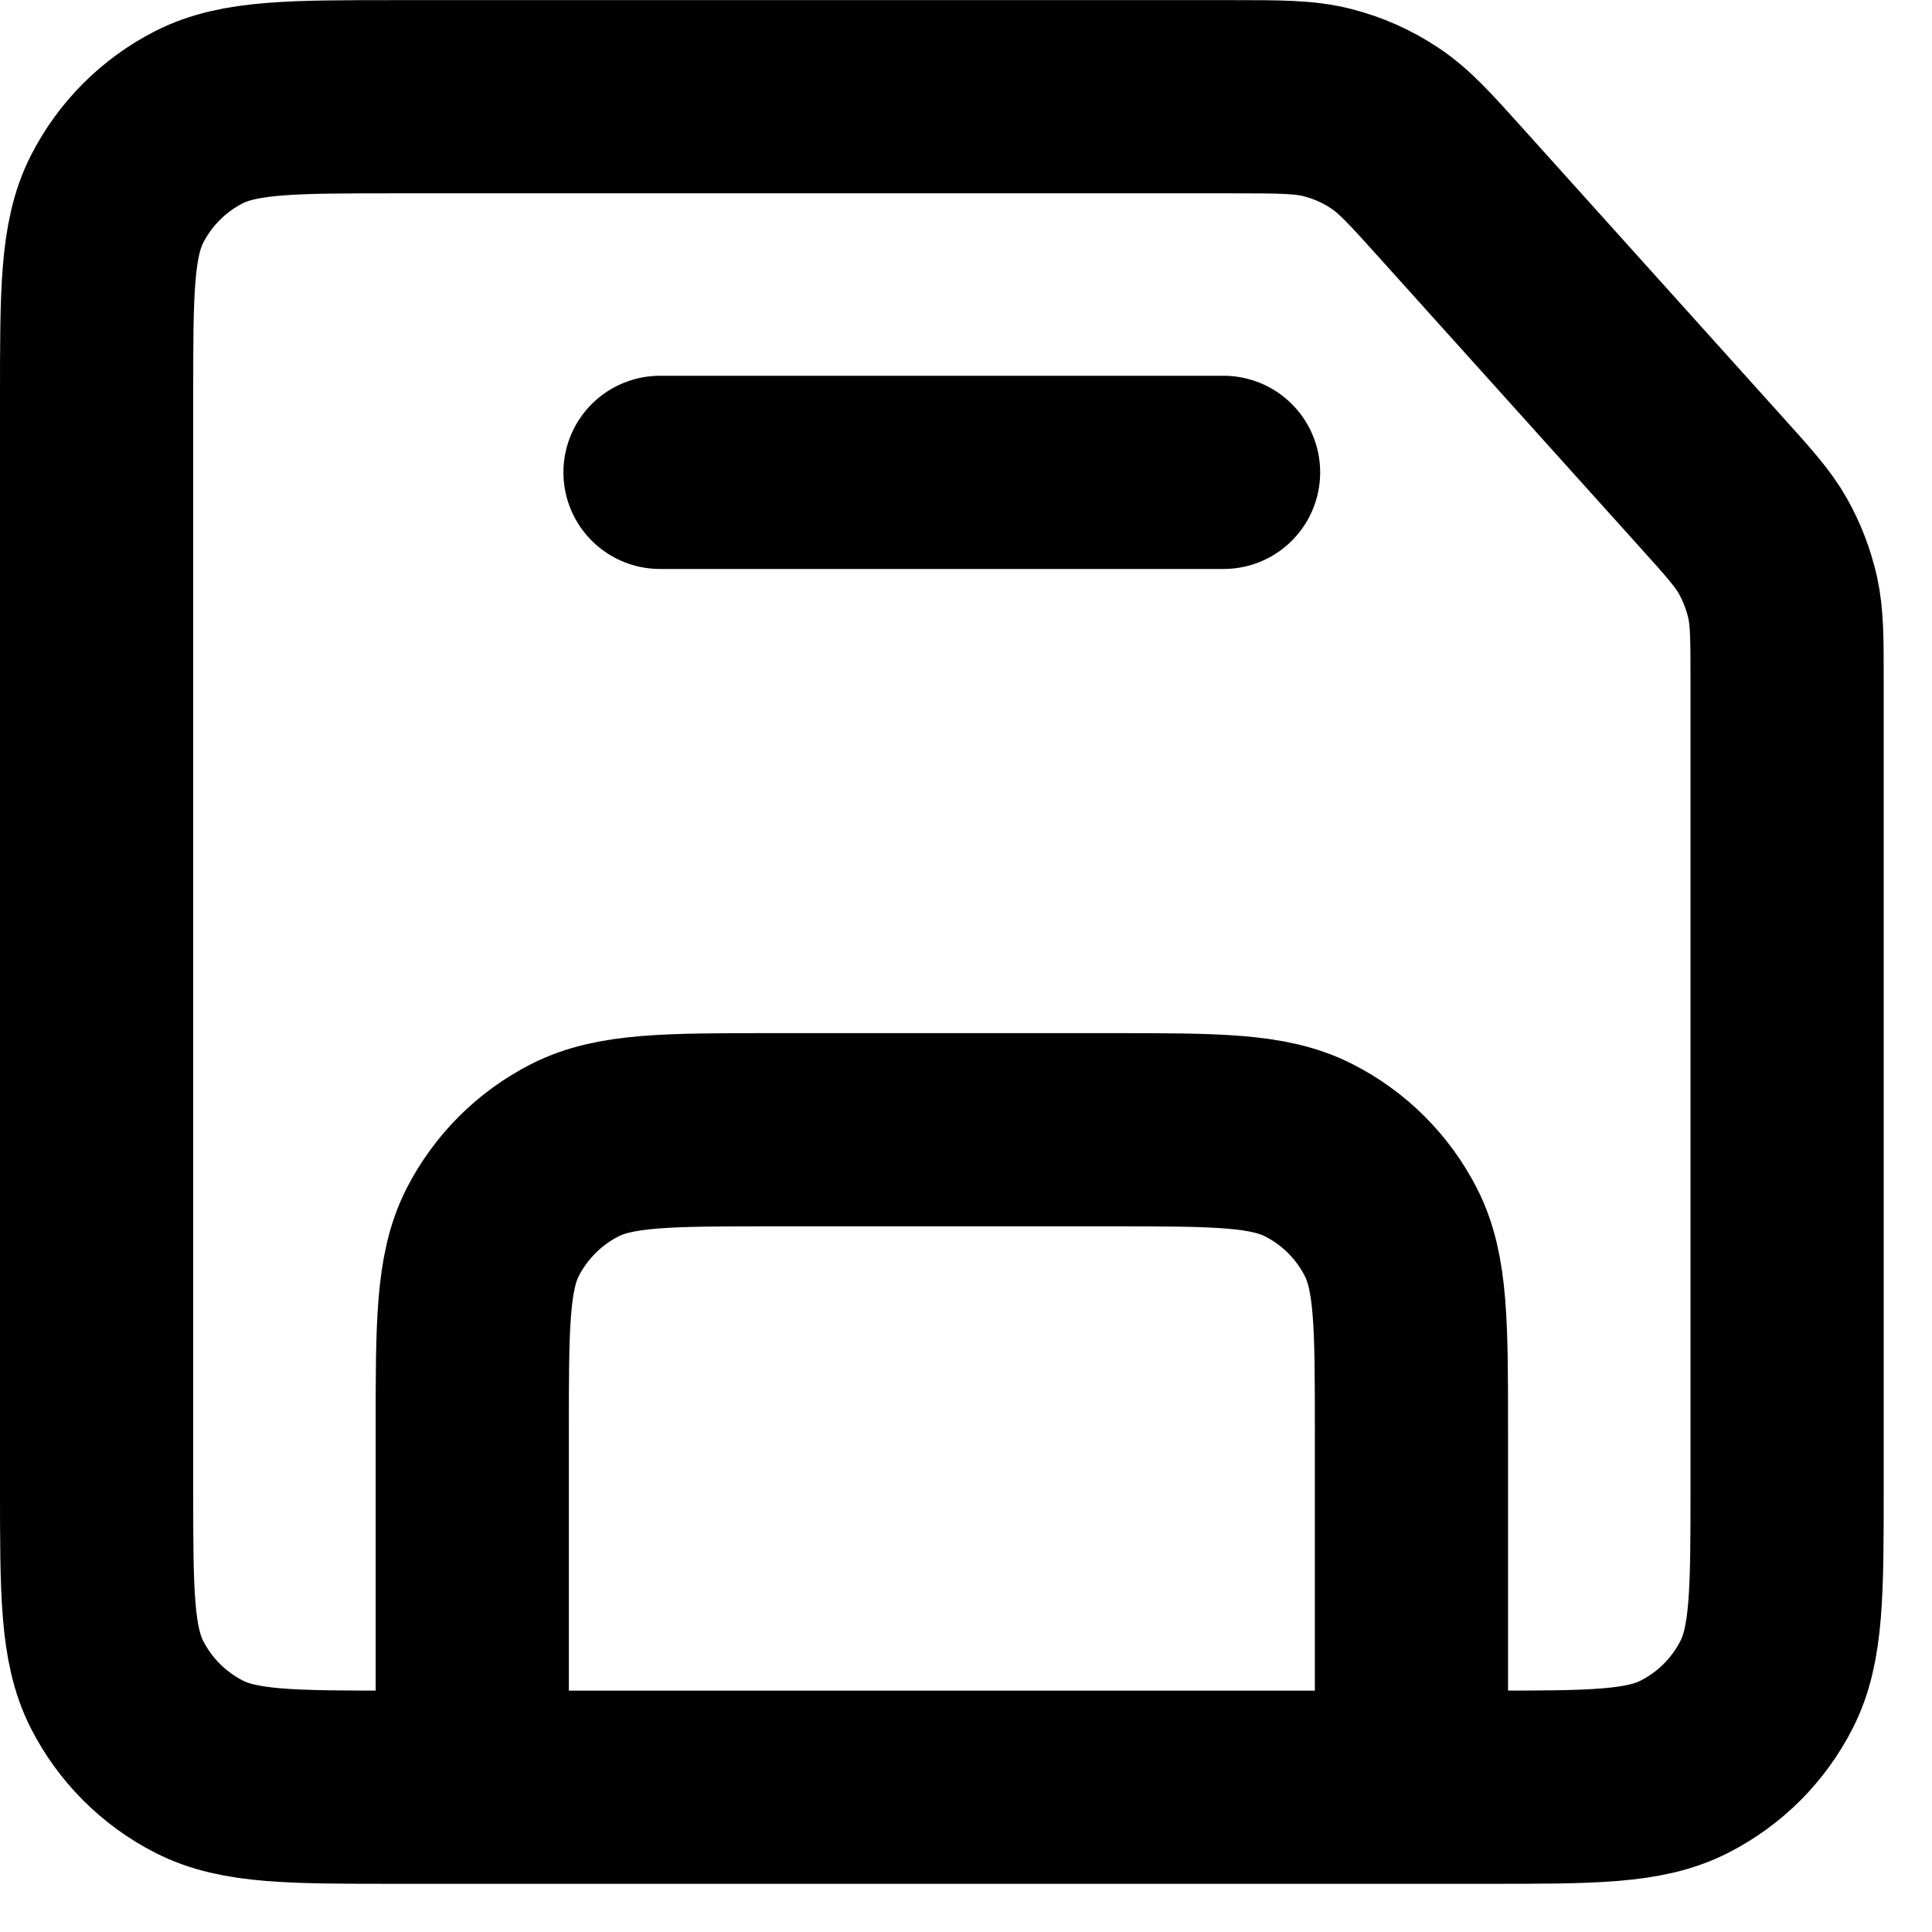
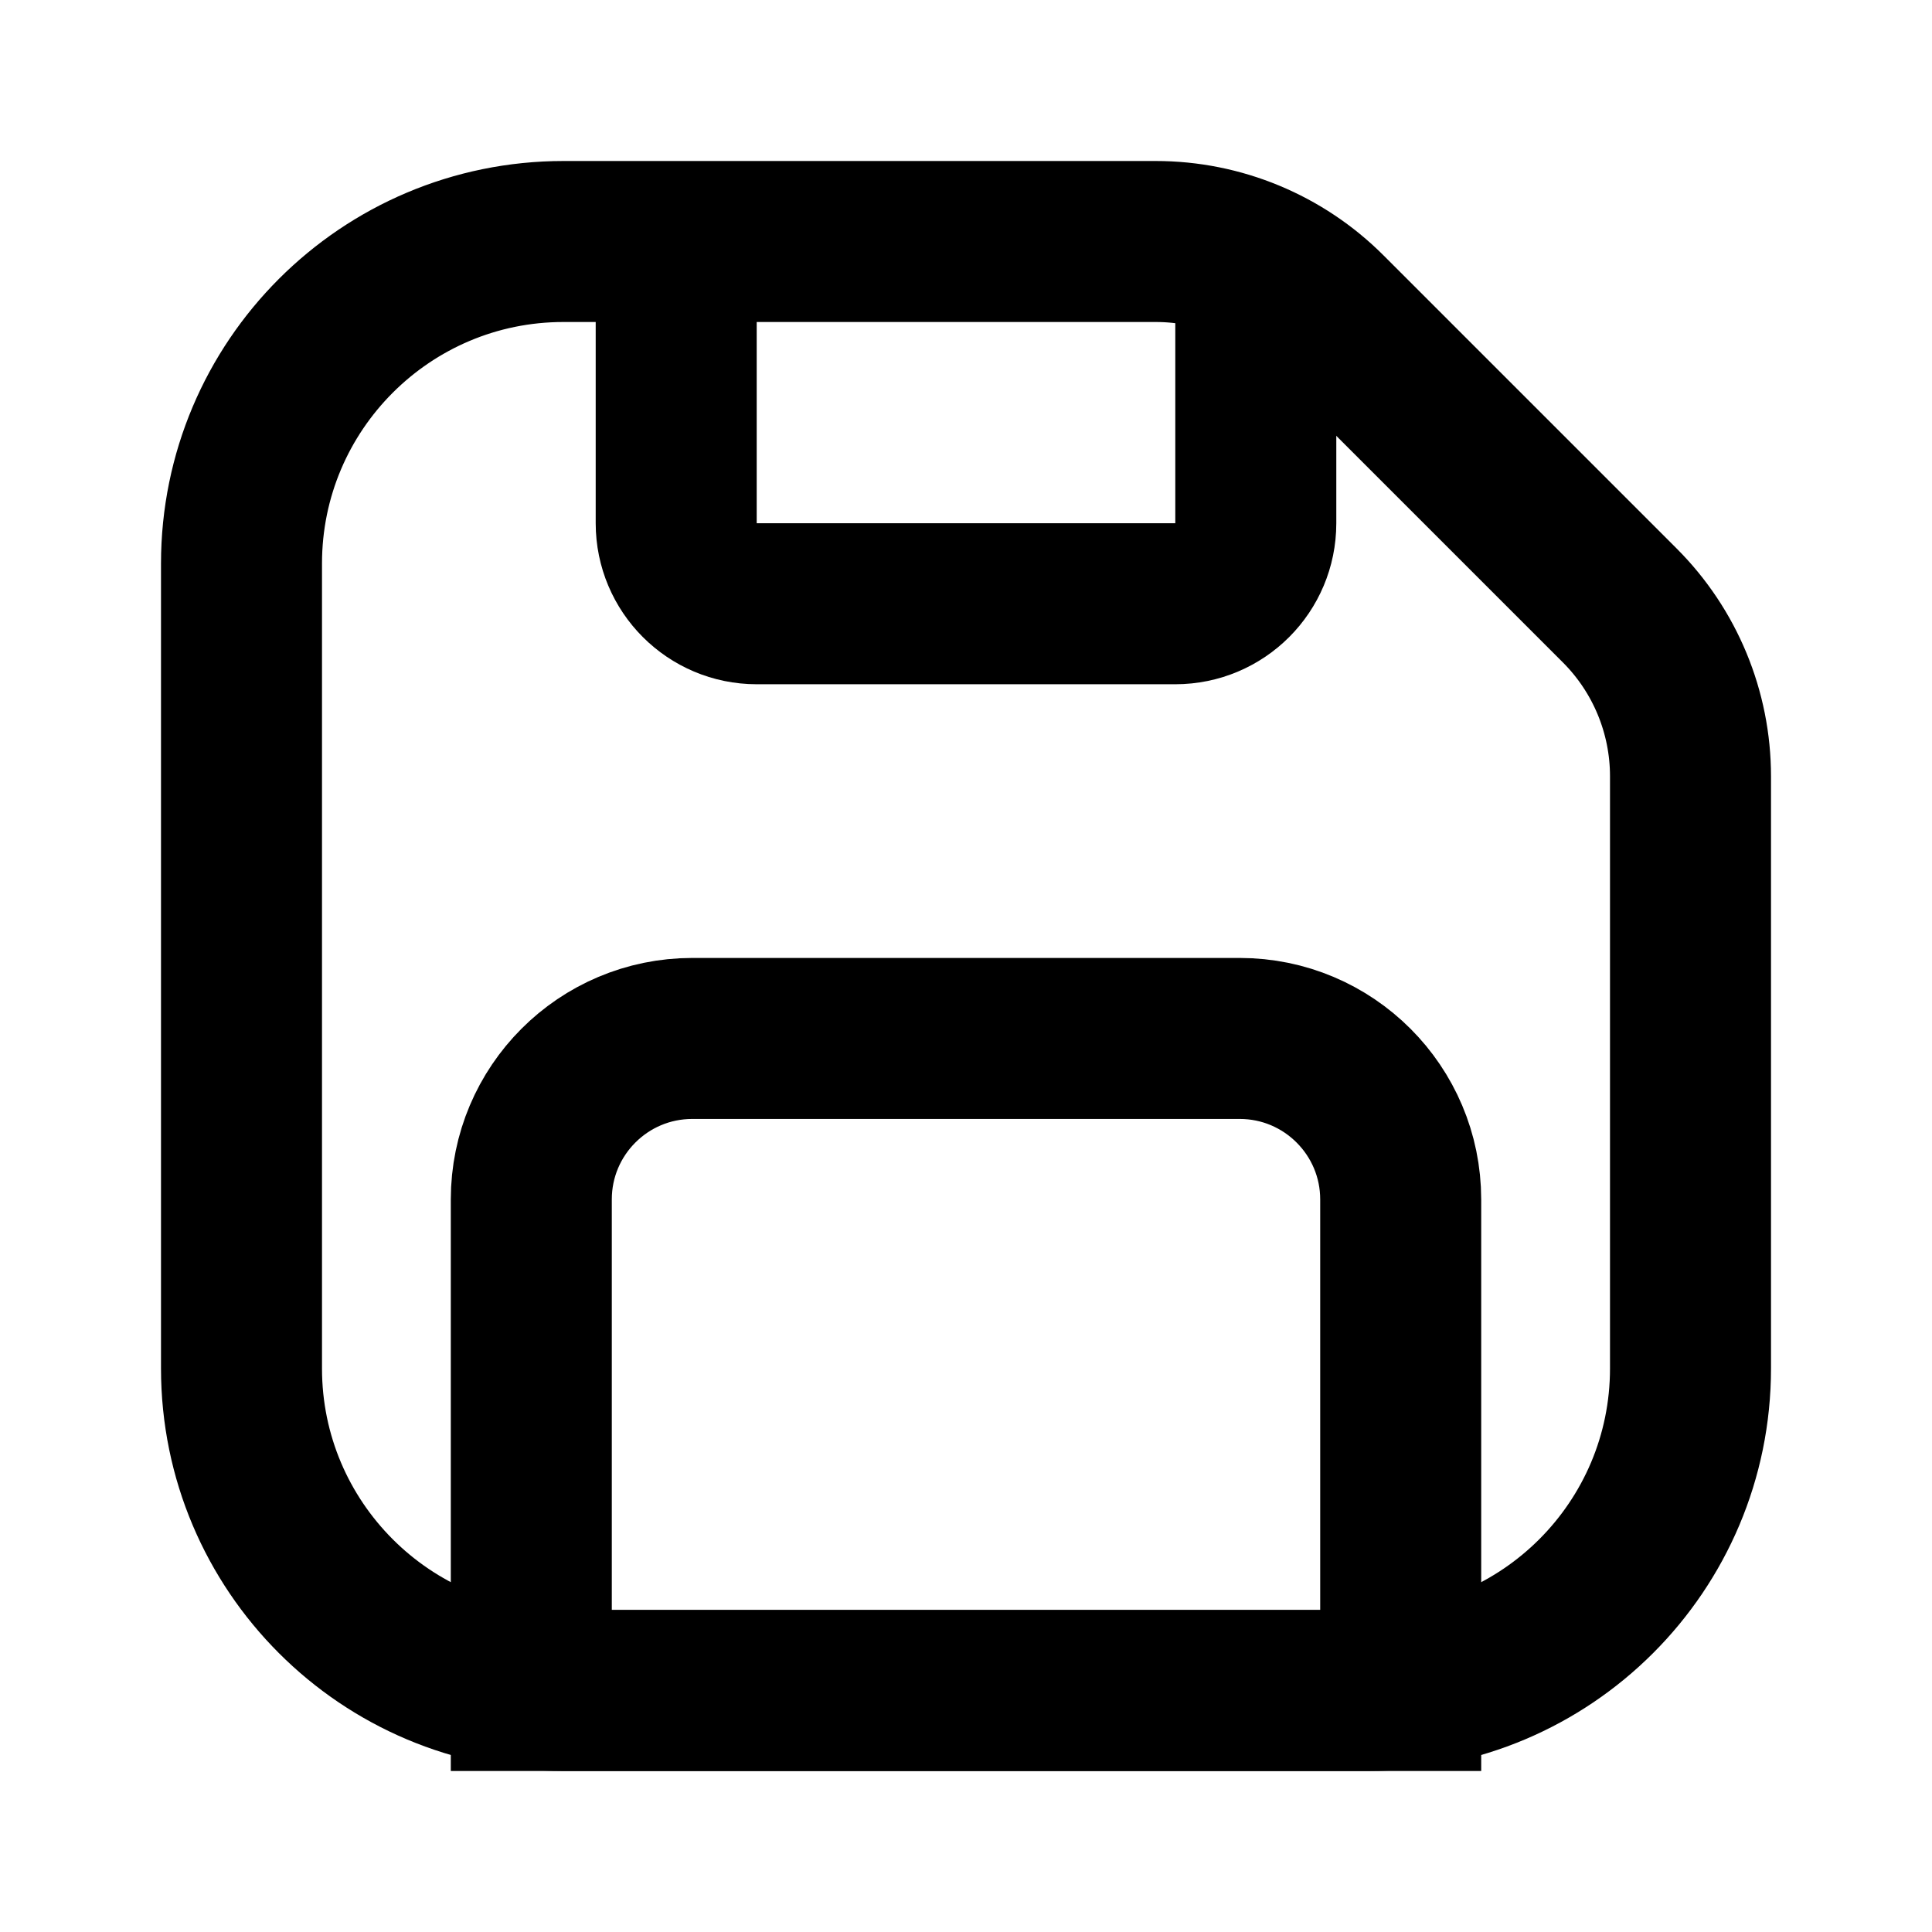
- <svg xmlns="http://www.w3.org/2000/svg" width="16" height="16" viewBox="0 0 16 16" fill="none">
-   <path d="M11.689 14.801L3.911 14.801M11.689 14.801L12.313 14.801C13.183 14.801 13.618 14.801 13.95 14.631C14.243 14.482 14.481 14.244 14.63 13.951C14.8 13.619 14.8 13.184 14.8 12.314V5.638C14.8 5.289 14.8 5.114 14.763 4.947C14.729 4.799 14.675 4.656 14.6 4.523C14.517 4.376 14.401 4.247 14.172 3.993L12.029 1.612C11.764 1.317 11.63 1.168 11.468 1.061C11.323 0.964 11.163 0.893 10.994 0.85C10.804 0.801 10.6 0.801 10.191 0.801H3.289C2.418 0.801 1.982 0.801 1.649 0.97C1.356 1.119 1.118 1.357 0.969 1.65C0.8 1.983 0.8 2.419 0.8 3.29V12.312C0.8 13.183 0.8 13.618 0.969 13.951C1.118 14.243 1.356 14.482 1.649 14.631C1.981 14.801 2.417 14.801 3.286 14.801H3.911M11.689 14.801V11.843C11.689 10.973 11.689 10.538 11.519 10.205C11.37 9.913 11.132 9.675 10.839 9.526C10.506 9.356 10.071 9.356 9.2 9.356H6.4C5.529 9.356 5.093 9.356 4.76 9.526C4.467 9.675 4.23 9.913 4.08 10.205C3.911 10.538 3.911 10.974 3.911 11.845V14.801M10.133 3.912H5.466" stroke="black" stroke-width="1.6" stroke-linecap="round" stroke-linejoin="round" />
+ <svg xmlns="http://www.w3.org/2000/svg" width="24" height="24" viewBox="0 0 24 24" fill="none">
+   <path d="M3 7C3 4.791 4.791 3 7 3H12H14.357C15.153 3 15.916 3.316 16.479 3.879L20.121 7.521C20.684 8.084 21 8.847 21 9.643V12V17C21 19.209 19.209 21 17 21H7C4.791 21 3 19.209 3 17V7Z" stroke="black" stroke-width="2" />
+   <path d="M6.6 14.9C6.6 13.796 7.495 12.9 8.6 12.9H15.4C16.504 12.9 17.4 13.796 17.4 14.9V21H6.6V14.9Z" stroke="black" stroke-width="2" />
+   <path d="M8.4 3V6.5C8.4 7.052 8.848 7.5 9.4 7.5H14.6C15.153 7.5 15.6 7.052 15.6 6.5V3" stroke="black" stroke-width="2" />
</svg>
